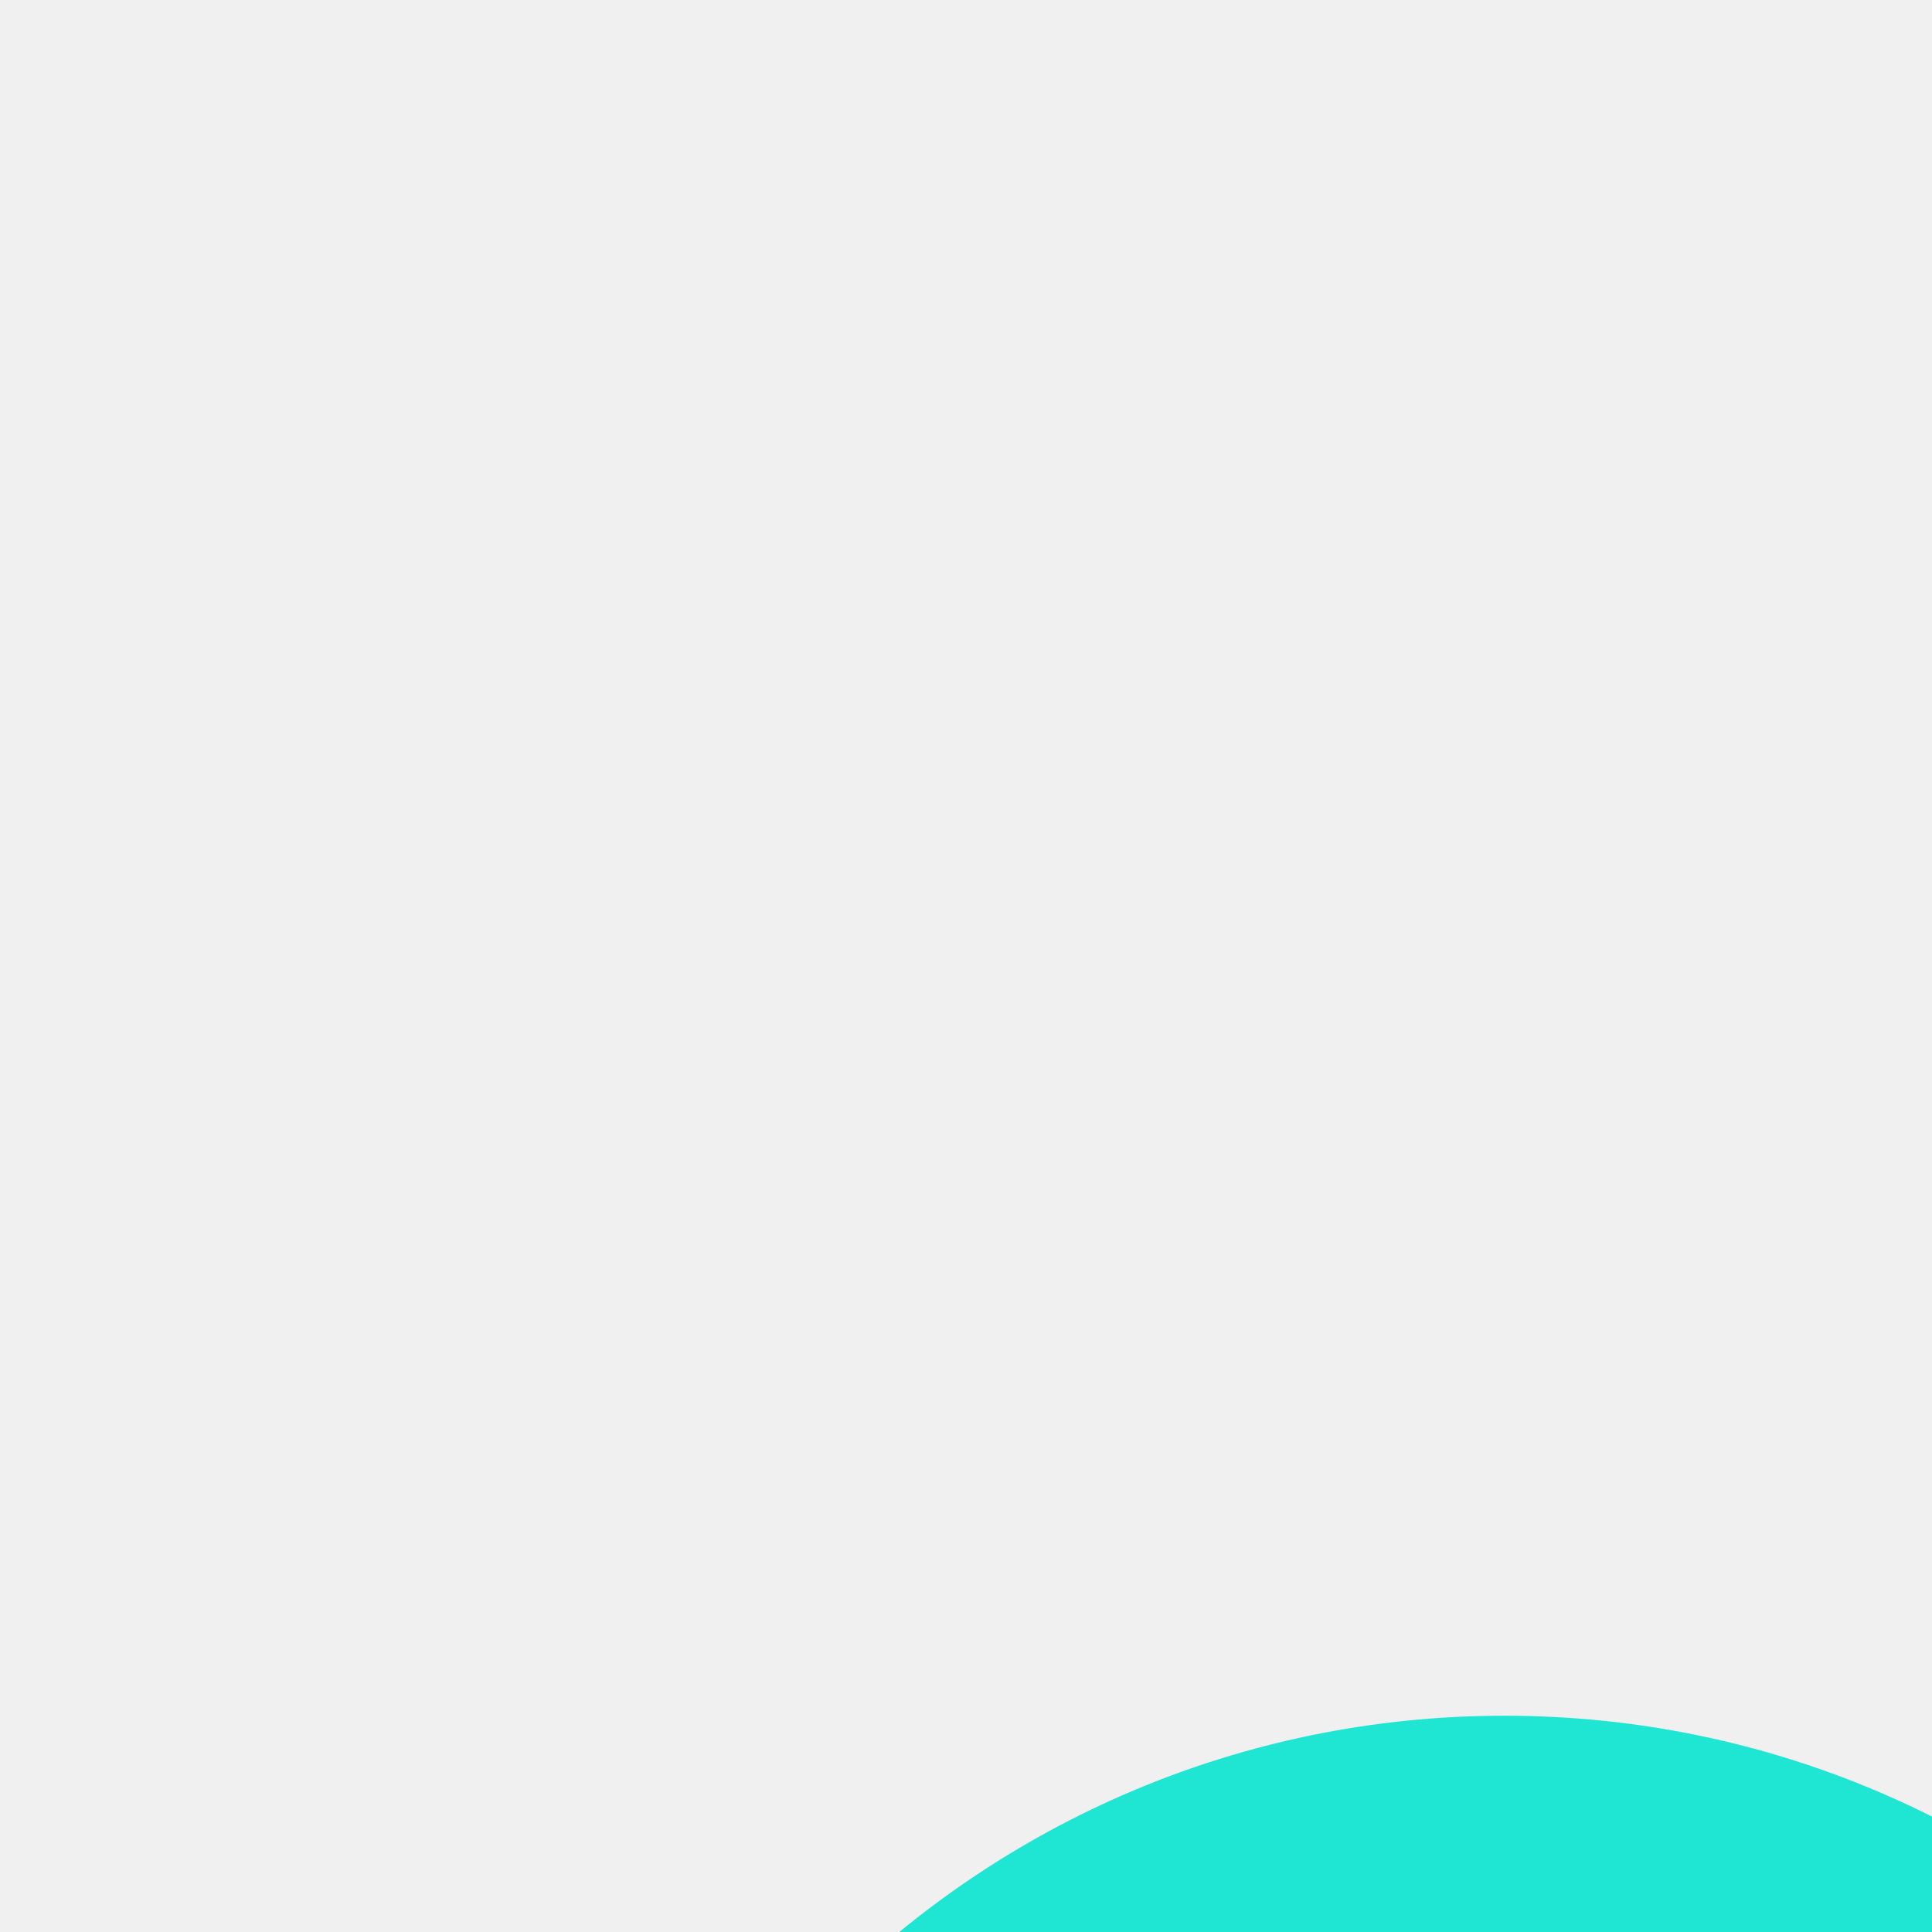
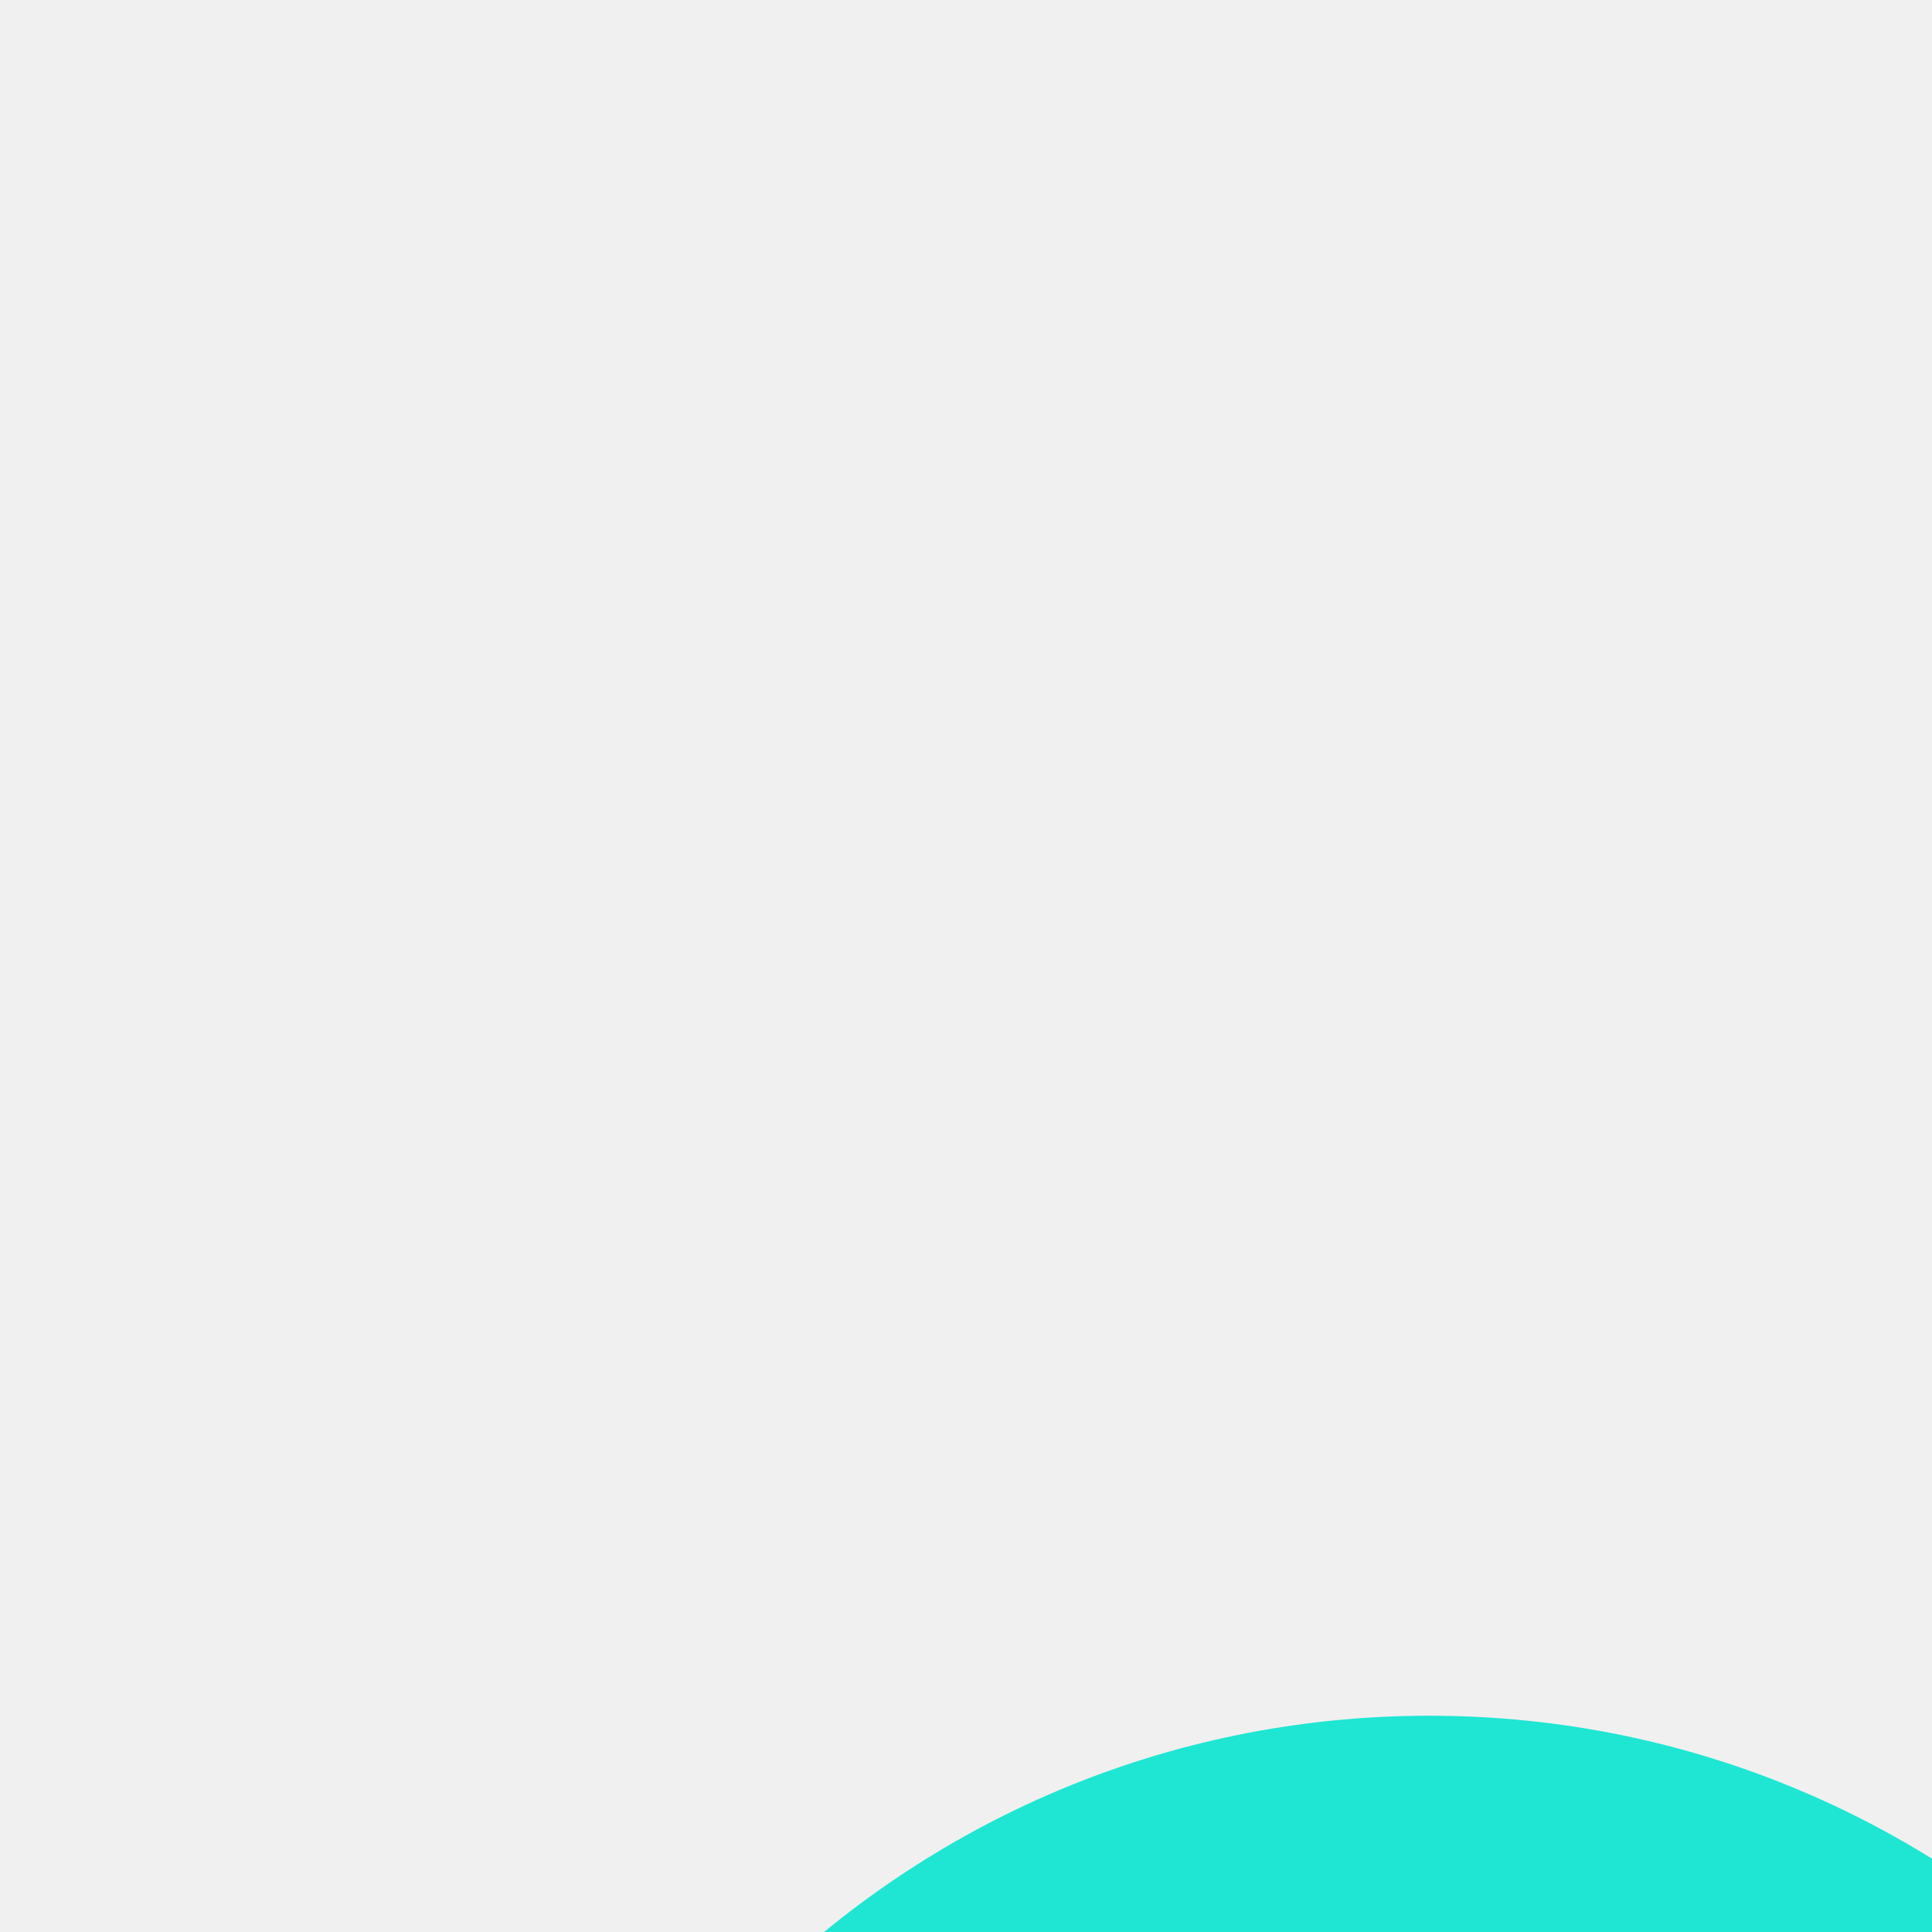
<svg xmlns="http://www.w3.org/2000/svg" version="1.1" width="100%" height="100%" xml:space="preserve">
  <defs>
    <style>
      .nodes {
        display: none;
        cursor: pointer;
        stroke: #f0f0f0;
        stroke-width: 1.5px;
        -webkit-transition: opacity ease 300ms;
        -moz-transition: opacity ease 300ms;
        -ms-transition: opacity ease 300ms;
        -o-transition: opacity ease 300ms;
        transition: opacity ease 300ms;
      }
      .nodes.visible-node {
        display: block;
      }
      .labelText {
        position: relative;
        visibility: hidden;
        font-size: 60px;
        line-height: 60px;
        pointer-events: none;
        fill: white;
        font-weight: 700;
        font-family: Arial, sans;
      }
      .labelText.active {
        visibility: visible;
      }
      .labelText.contract_type {
        font-size: 12px;
        line-height: 12px;
        font-weight: 100;
        fill: $blue;
        transform: translate(0, 24px);
      }
    </style>
  </defs>
-   <g class="resizable-g" transform="translate(32,56.8) scale(0.8)">
+   <g class="resizable-g" transform="translate(24,56.8) scale(0.8)">
    <g />
    <g>
      <circle r="127.665" fill="#1ee6d3" class="nodes all visible-node" cx="160" cy="284" />
    </g>
    <g>
      <text class="labelText all active" x="58.586" y="308.375" r="35">NAICM</text>
    </g>
    <g />
  </g>
</svg>
